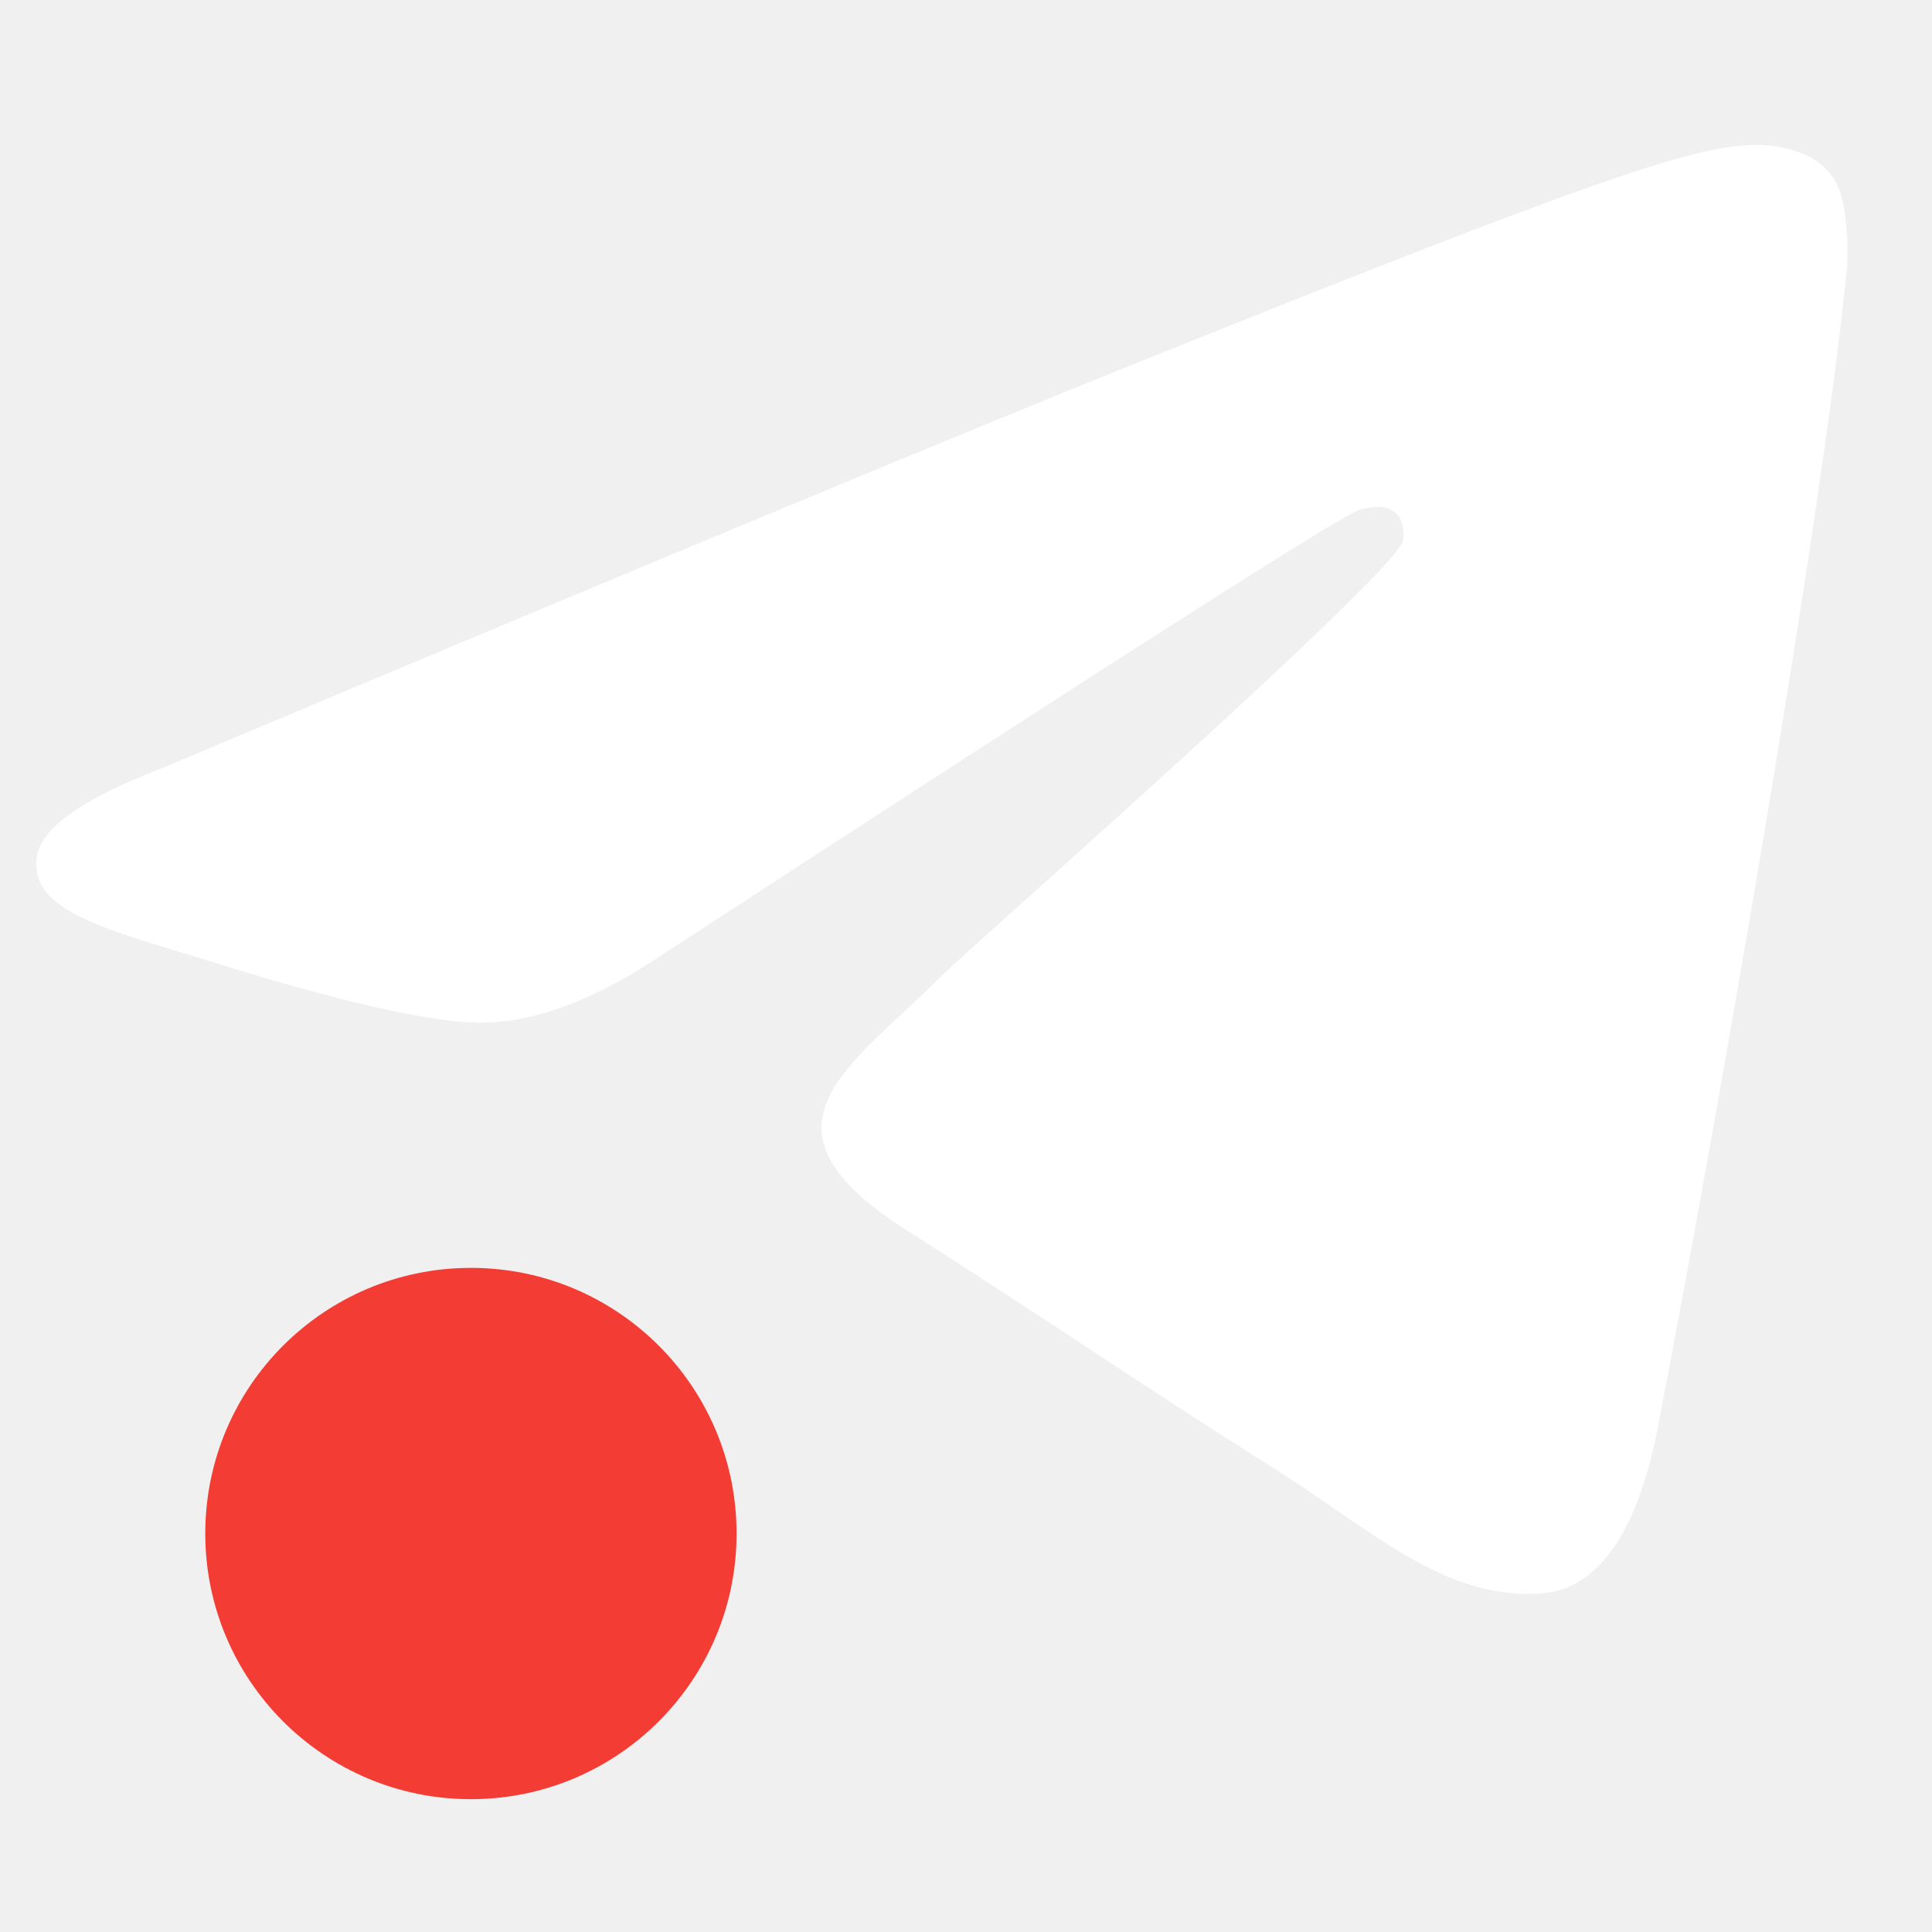
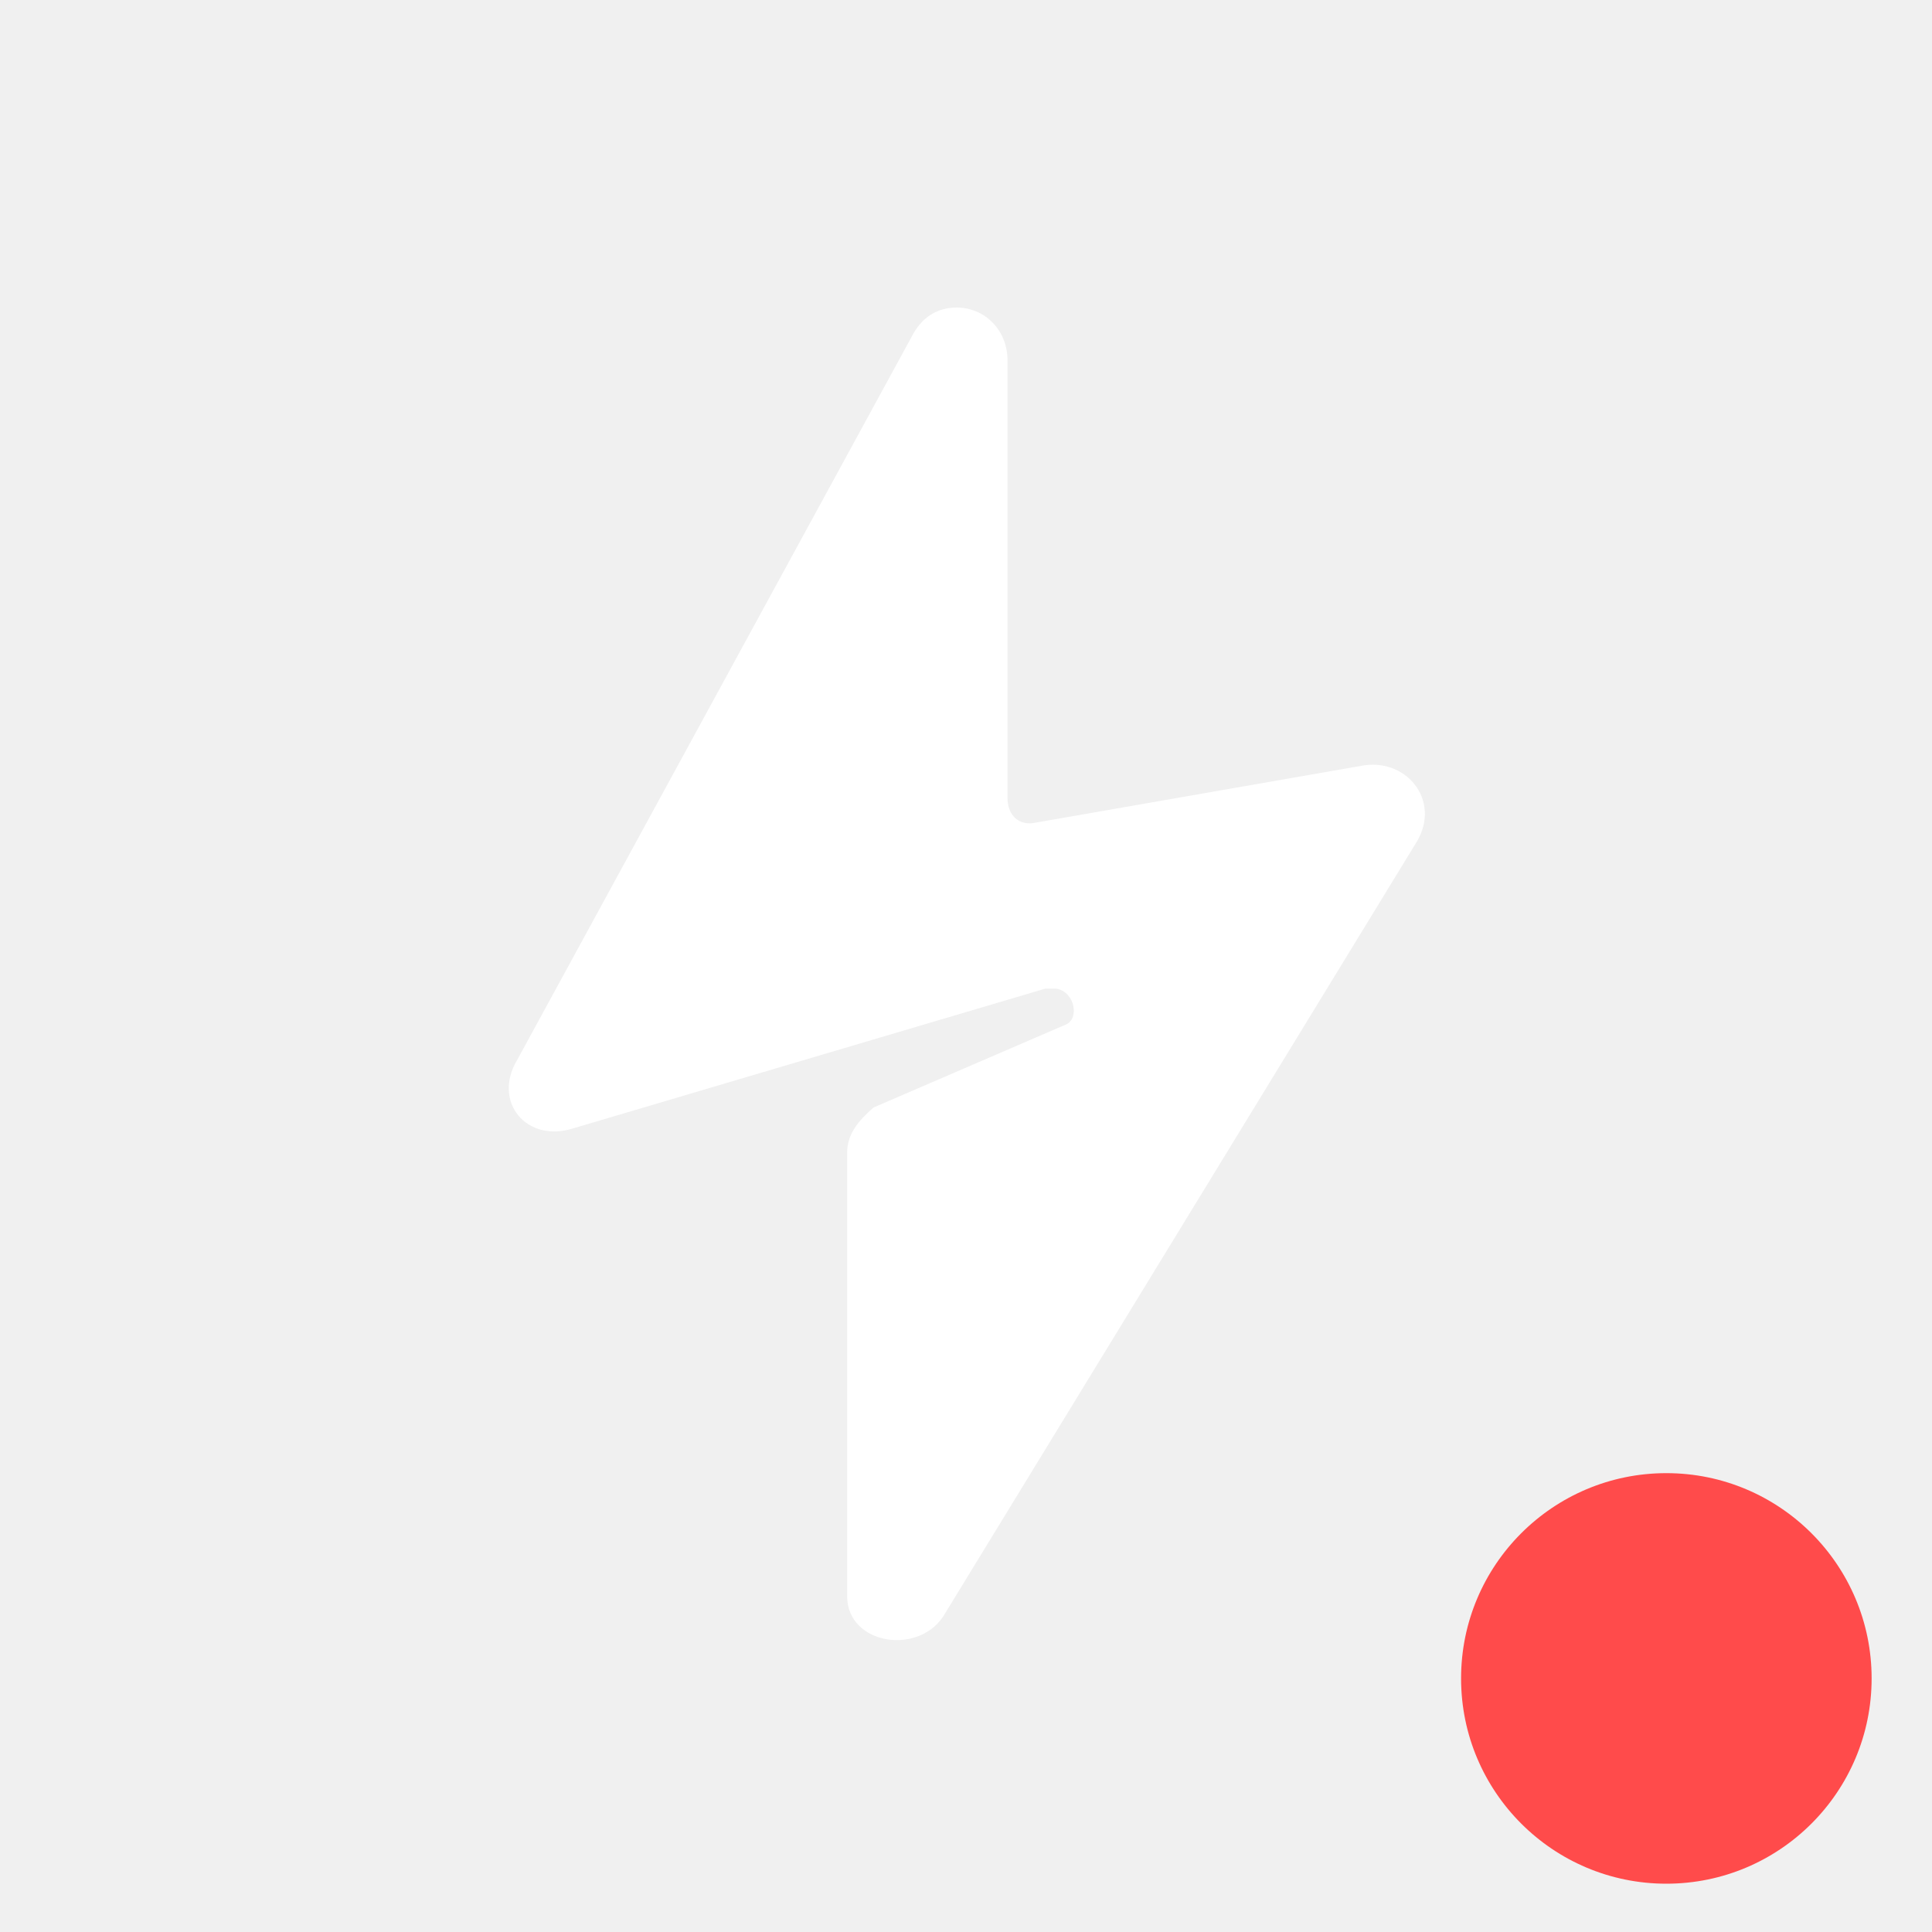
- <svg xmlns="http://www.w3.org/2000/svg" width="16px" height="16px" viewBox="0 0 16 16" version="1.1">
-   <g id="plane" stroke="none" stroke-width="1" fill="none" fill-rule="evenodd">
-     <path d="M1.331,6.366 C5.358,4.672 8.043,3.556 9.386,3.017 C13.222,1.476 14.019,1.209 14.538,1.2 C14.653,1.198 14.908,1.225 15.074,1.355 C15.213,1.465 15.252,1.612 15.27,1.716 C15.289,1.82 15.312,2.056 15.293,2.241 C15.085,4.349 14.186,9.466 13.728,11.827 C13.535,12.826 13.154,13.161 12.785,13.194 C11.982,13.265 11.373,12.682 10.597,12.191 C9.381,11.422 8.694,10.943 7.514,10.192 C6.15,9.325 7.034,8.848 7.812,8.068 C8.015,7.865 11.549,4.762 11.617,4.48 C11.626,4.445 11.634,4.314 11.553,4.244 C11.472,4.175 11.353,4.199 11.267,4.218 C11.145,4.244 9.203,5.483 5.441,7.935 C4.89,8.3 4.391,8.478 3.943,8.469 C3.45,8.459 2.501,8.2 1.796,7.978 C0.931,7.707 0.244,7.564 0.304,7.103 C0.335,6.862 0.677,6.617 1.331,6.366 Z" id="Path-3" fill="#FFFFFF" />
-   </g>
-   <circle class="error" fill="#f23c34" cx="3.9" cy="12.7" r="2.2" />
+ <svg xmlns="http://www.w3.org/2000/svg" width="16" height="16" viewBox="0 0 16 16">
+   <path fill="white" transform="scale(.015625)" d="M507 163c15 0 27 12 27 28v232c0 9 6 15 15 13l172-30c24-5 43 18 30 40L501 855c-13 23-52 17-52-9V611c0-10 6-17 14-24l102-44c7-3 5-17-5-19l-6 0-250 74c-25 8-43-14-30-36L484 177c5-9 13-14 23-14z" />
+   <circle cx="13.8" cy="13.9" r="1.7" fill="#ff4b4b" />
</svg>
